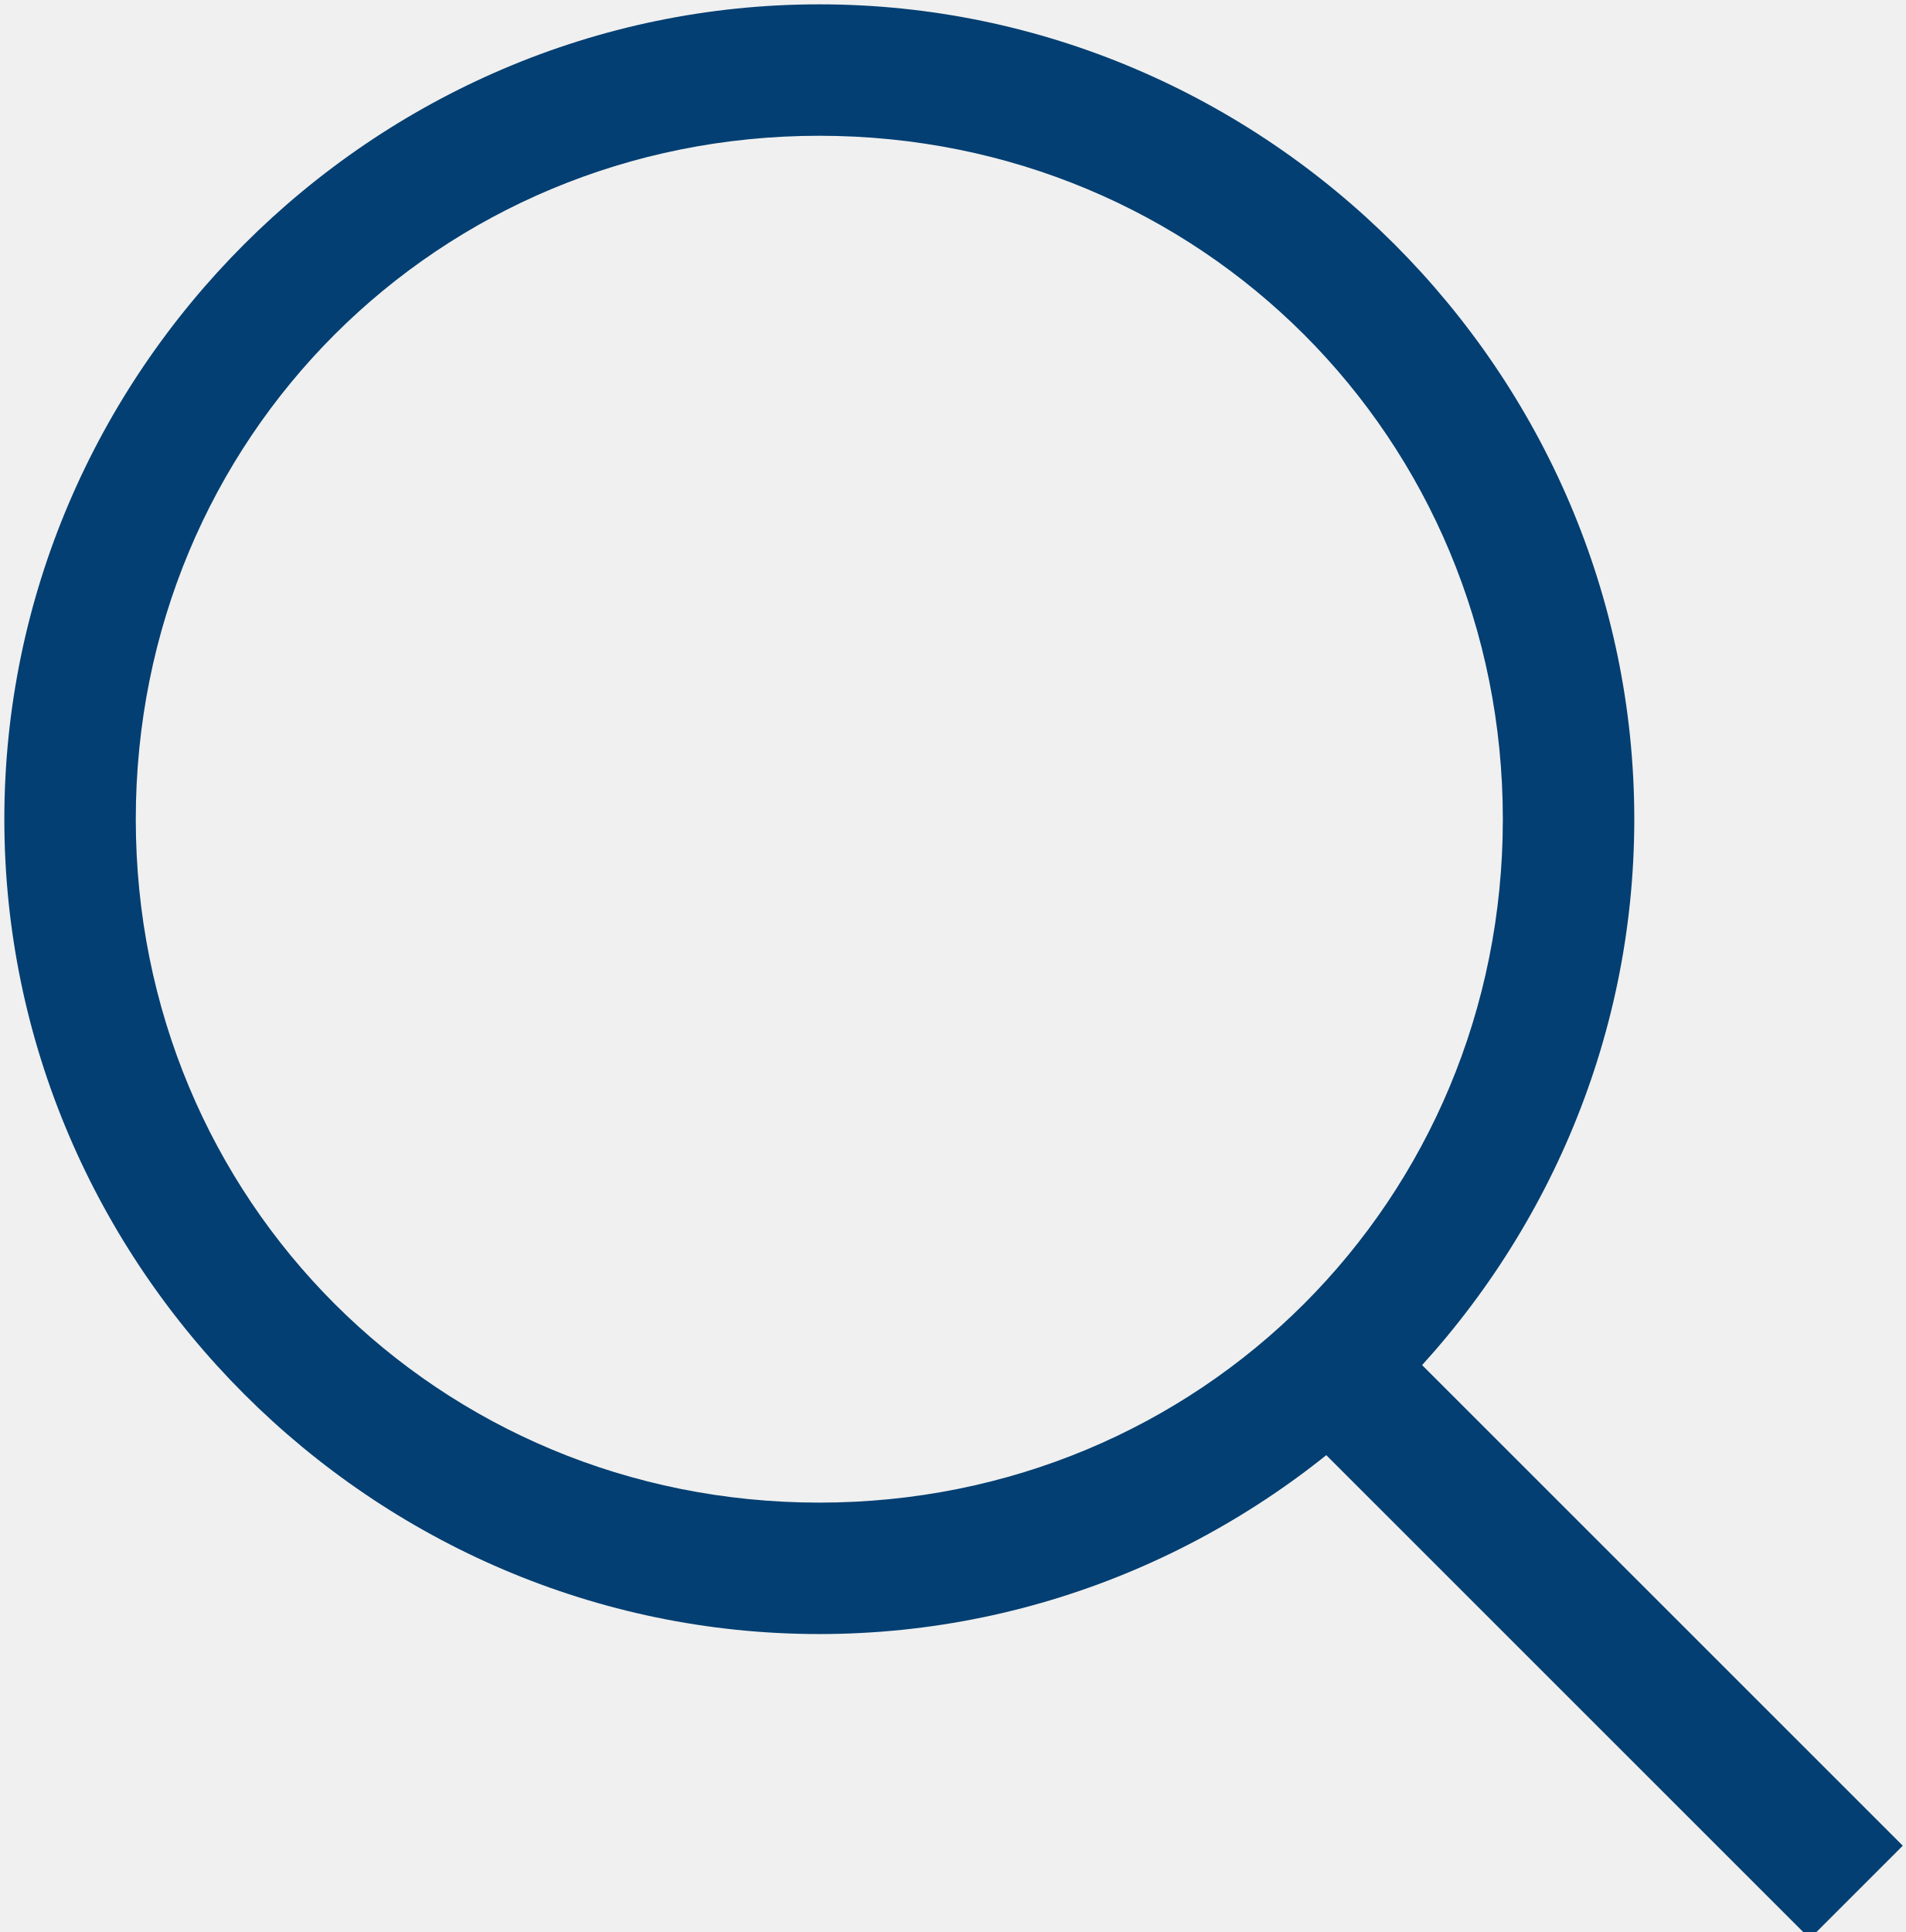
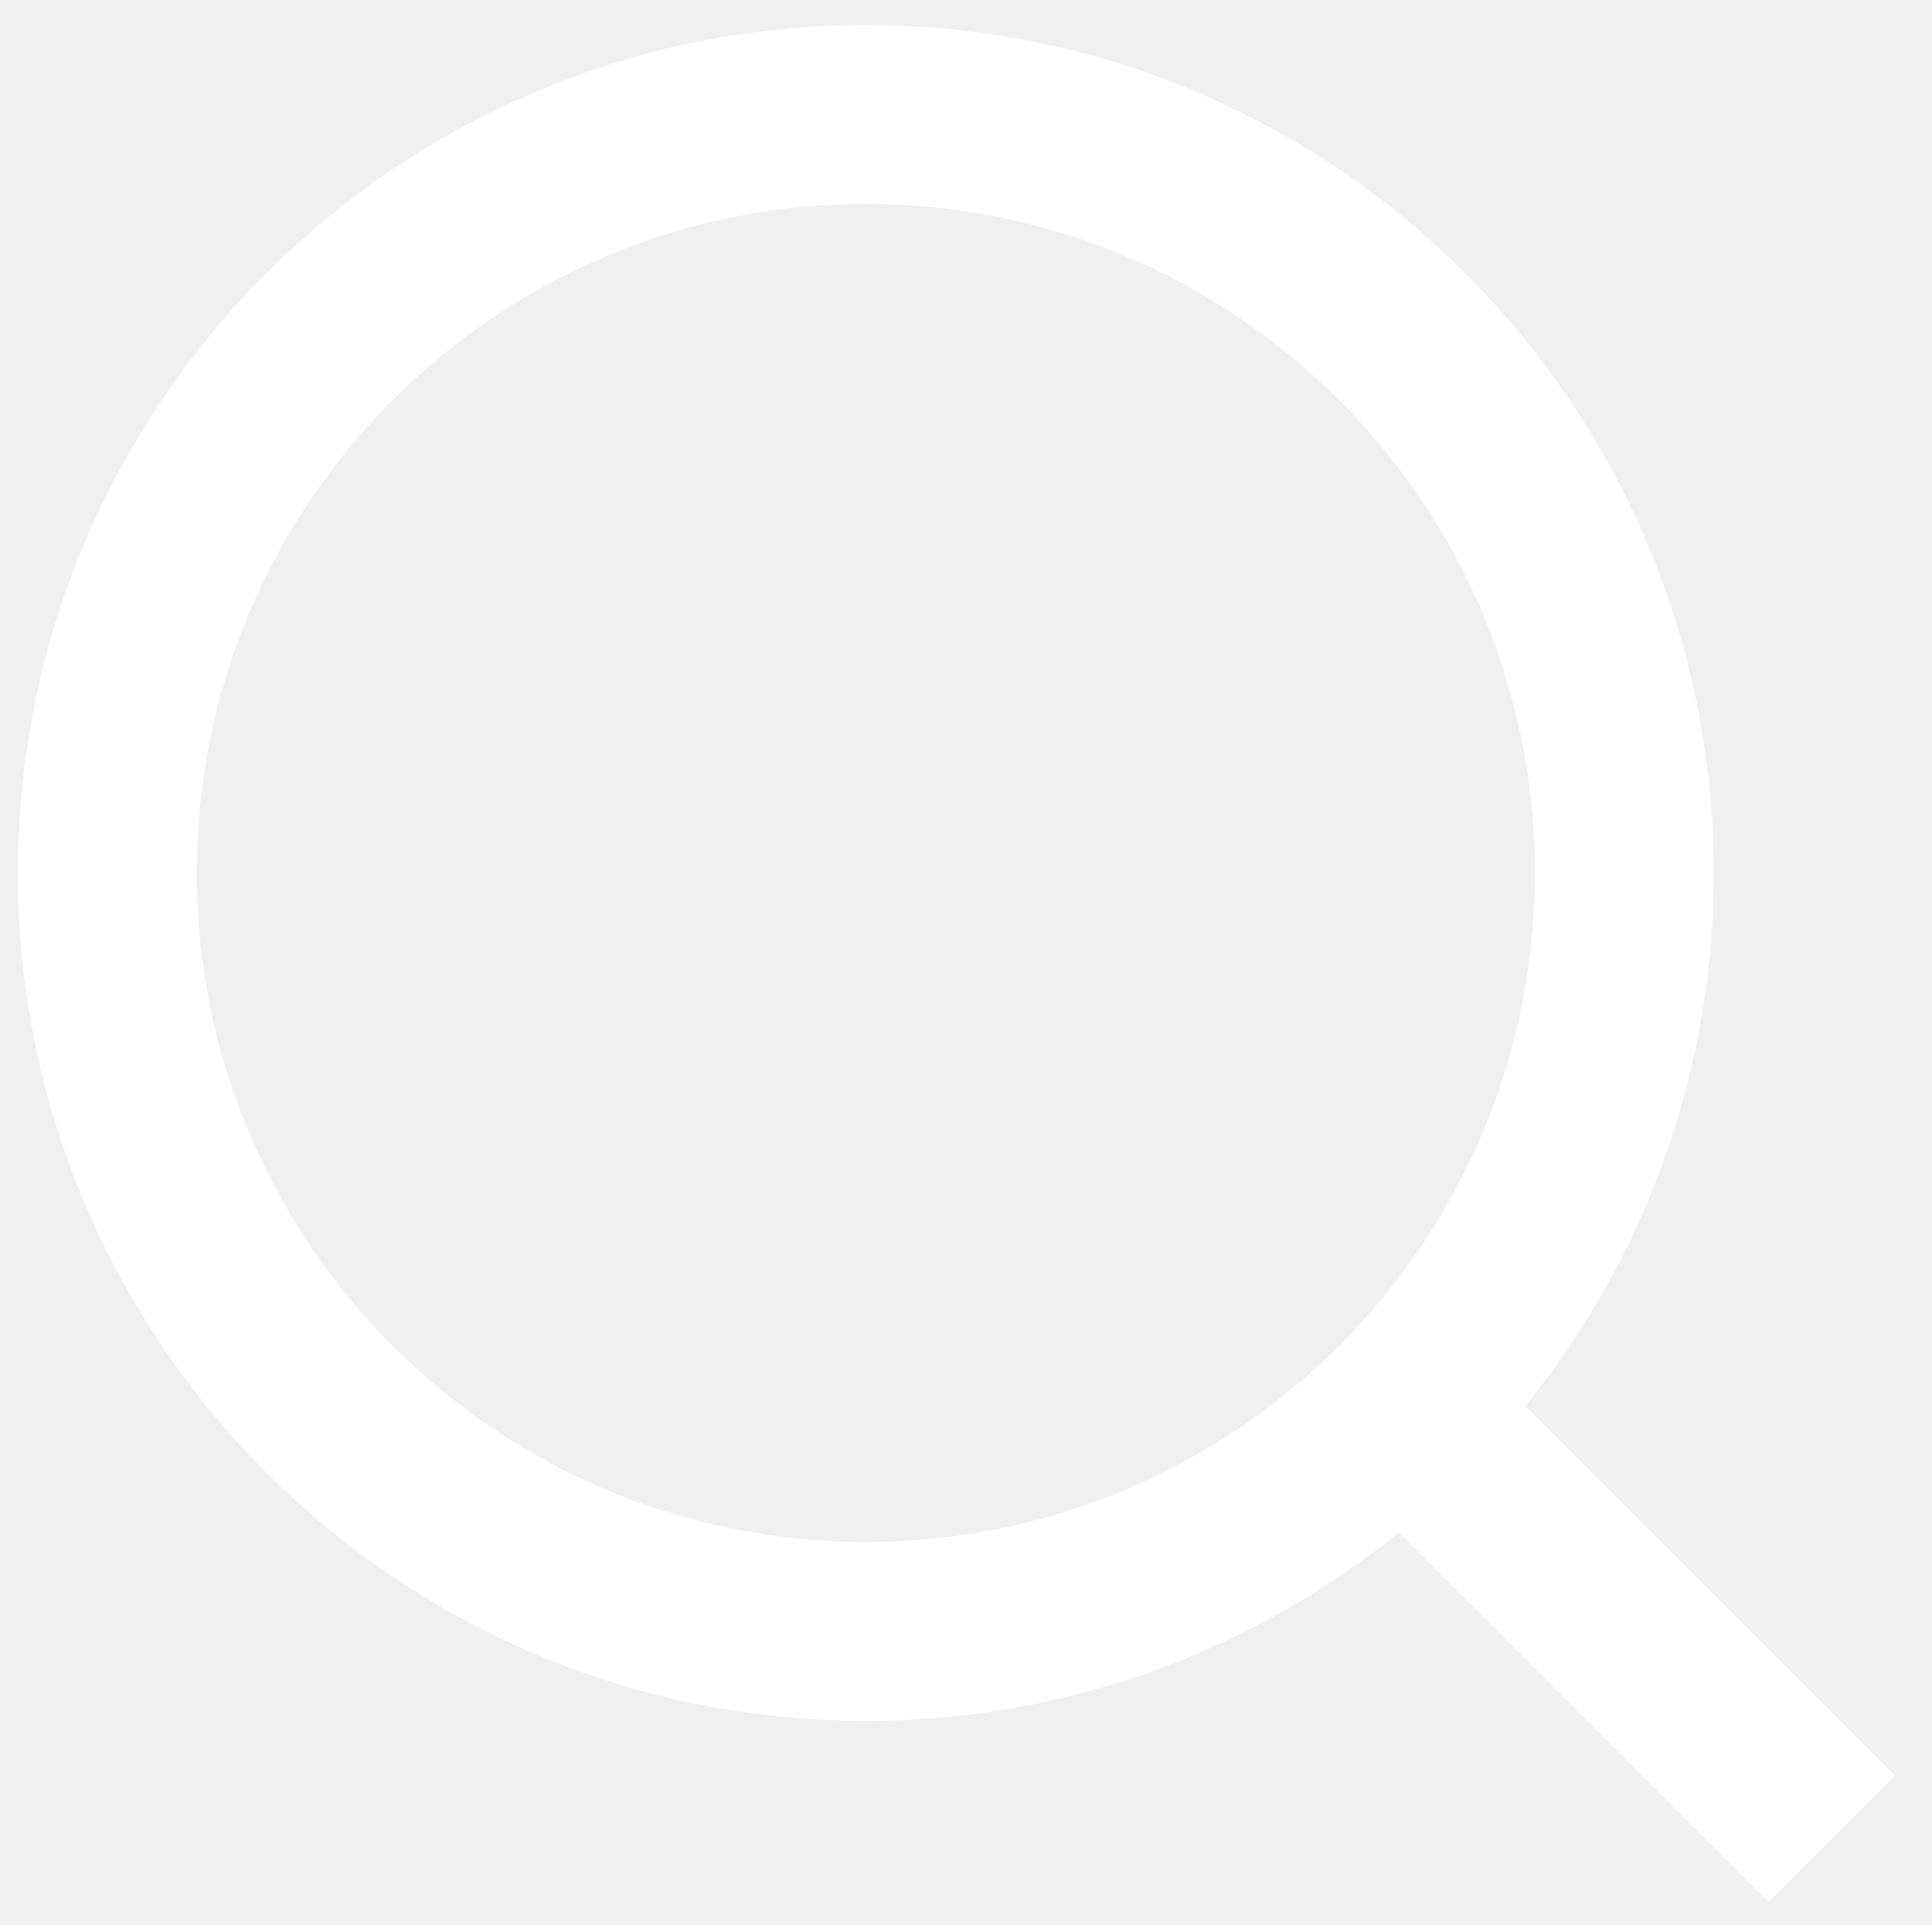
- <svg xmlns="http://www.w3.org/2000/svg" version="1.1" id="Layer_1" x="0px" y="0px" viewBox="0 0 14.5 14.7" style="enable-background:new 0 0 14.5 14.7;" xml:space="preserve">
+ <svg xmlns="http://www.w3.org/2000/svg" version="1.1" id="Layer_1" x="0px" y="0px" viewBox="0 0 27 26.9" style="enable-background:new 0 0 27 26.9;" xml:space="preserve">
  <style type="text/css">
- 	.st0{fill:none;}
- 	.st1{fill:#033F72;}
- 	.st2{fill:none;stroke:#033F72;}
+ 	.st0{fill:none;stroke:#FFFFFF;stroke-width:2.5;stroke-miterlimit:10;}
</style>
-   <g id="Group_6" transform="translate(-19.578 -73.303)">
-     <g id="Path_145" transform="translate(32.011 85.736) rotate(180)">
-       <path class="st0" d="M6.2,0c3.4,0,6.2,2.8,6.2,6.2s-2.8,6.2-6.2,6.2S0,9.7,0,6.2C0,2.8,2.8,0,6.2,0C6.2,0,6.2,0,6.2,0z" />
-       <path class="st1" d="M6.2,1C3.3,1,1,3.3,1,6.2s2.3,5.2,5.2,5.2s5.2-2.3,5.2-5.2S9.1,1,6.2,1 M6.2,0c3.4,0,6.2,2.8,6.2,6.2    s-2.8,6.2-6.2,6.2S0,9.6,0,6.2S2.8,0,6.2,0z" />
-     </g>
-     <line id="Line_2" class="st2" x1="29.5" y1="83.5" x2="33.7" y2="87.7" />
-   </g>
+   <circle class="st0" cx="12.1" cy="12.2" r="10.6" />
+   <line class="st0" x1="19.6" y1="19.7" x2="25.6" y2="25.7" />
</svg>
